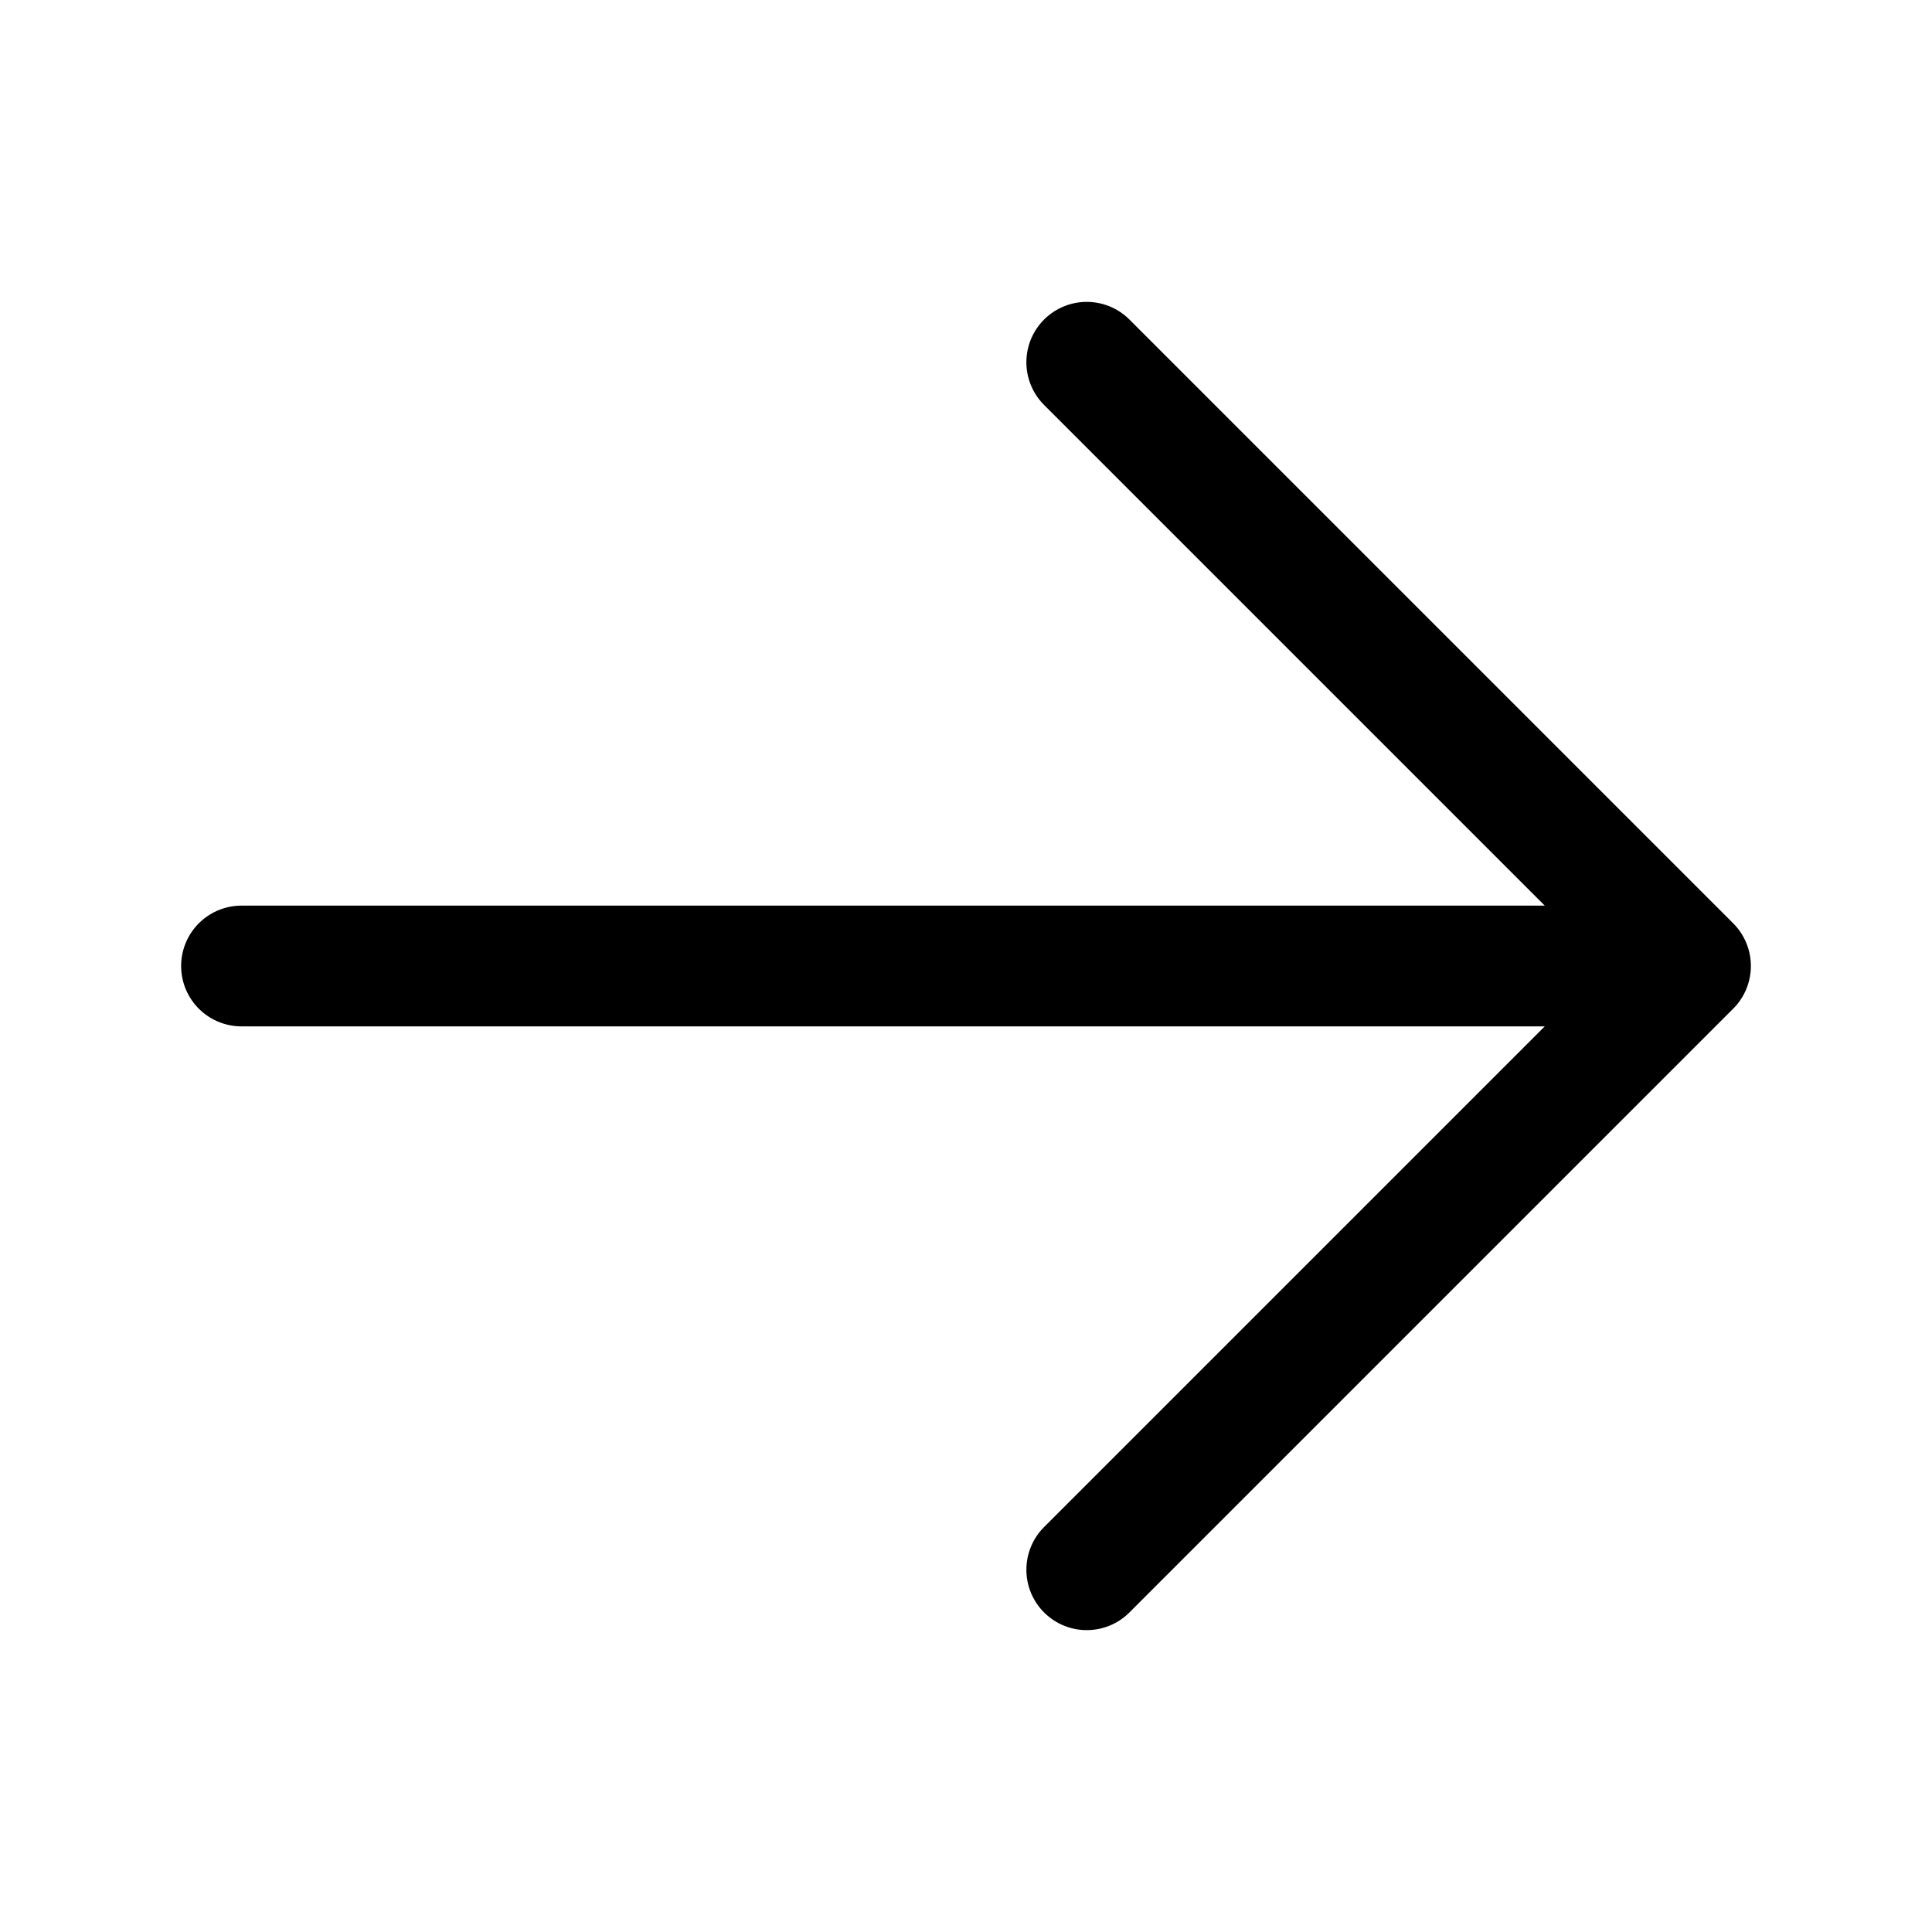
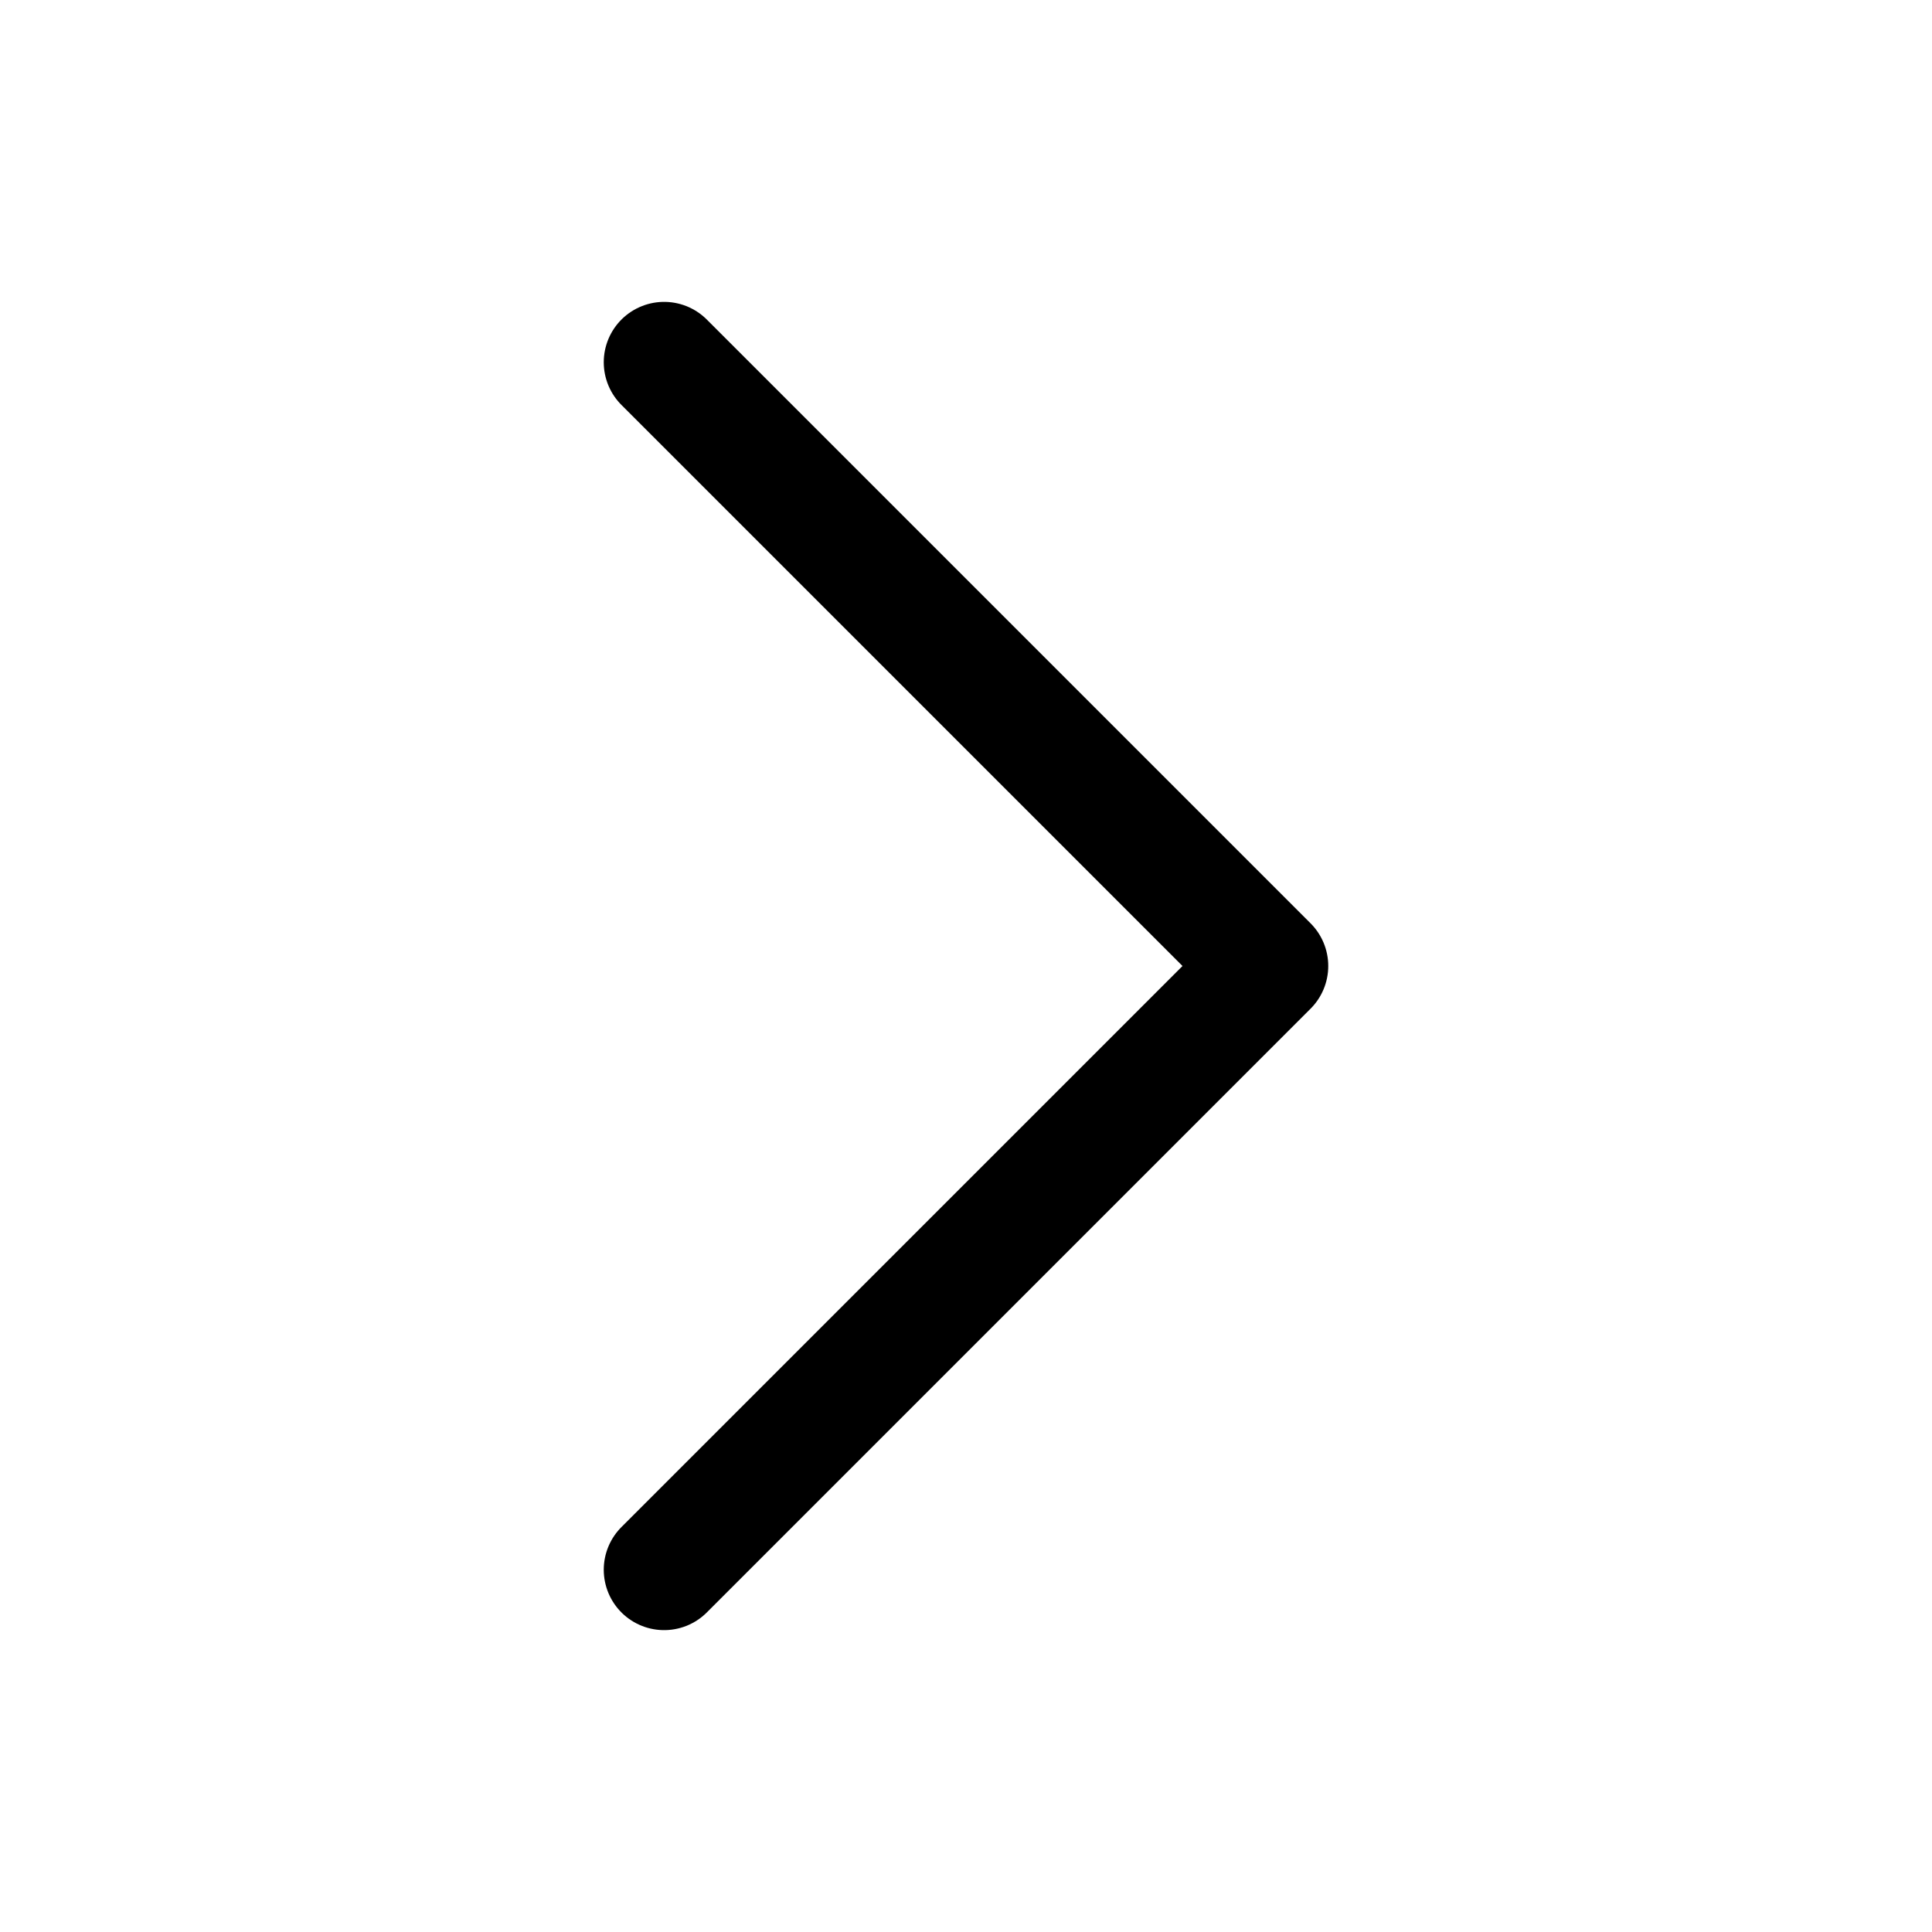
<svg xmlns="http://www.w3.org/2000/svg" fill="none" viewBox="0 0 24 24" stroke-width="1.5" stroke="currentColor" class="w-6 h-6">
-   <path stroke-linecap="round" stroke-linejoin="round" d="M13.5 4.5 21 12m0 0-7.5 7.5M21 12H3" />
+   <path stroke-linecap="round" stroke-linejoin="round" d="m8.25 4.5 7.5 7.5-7.5 7.5" />
</svg>
